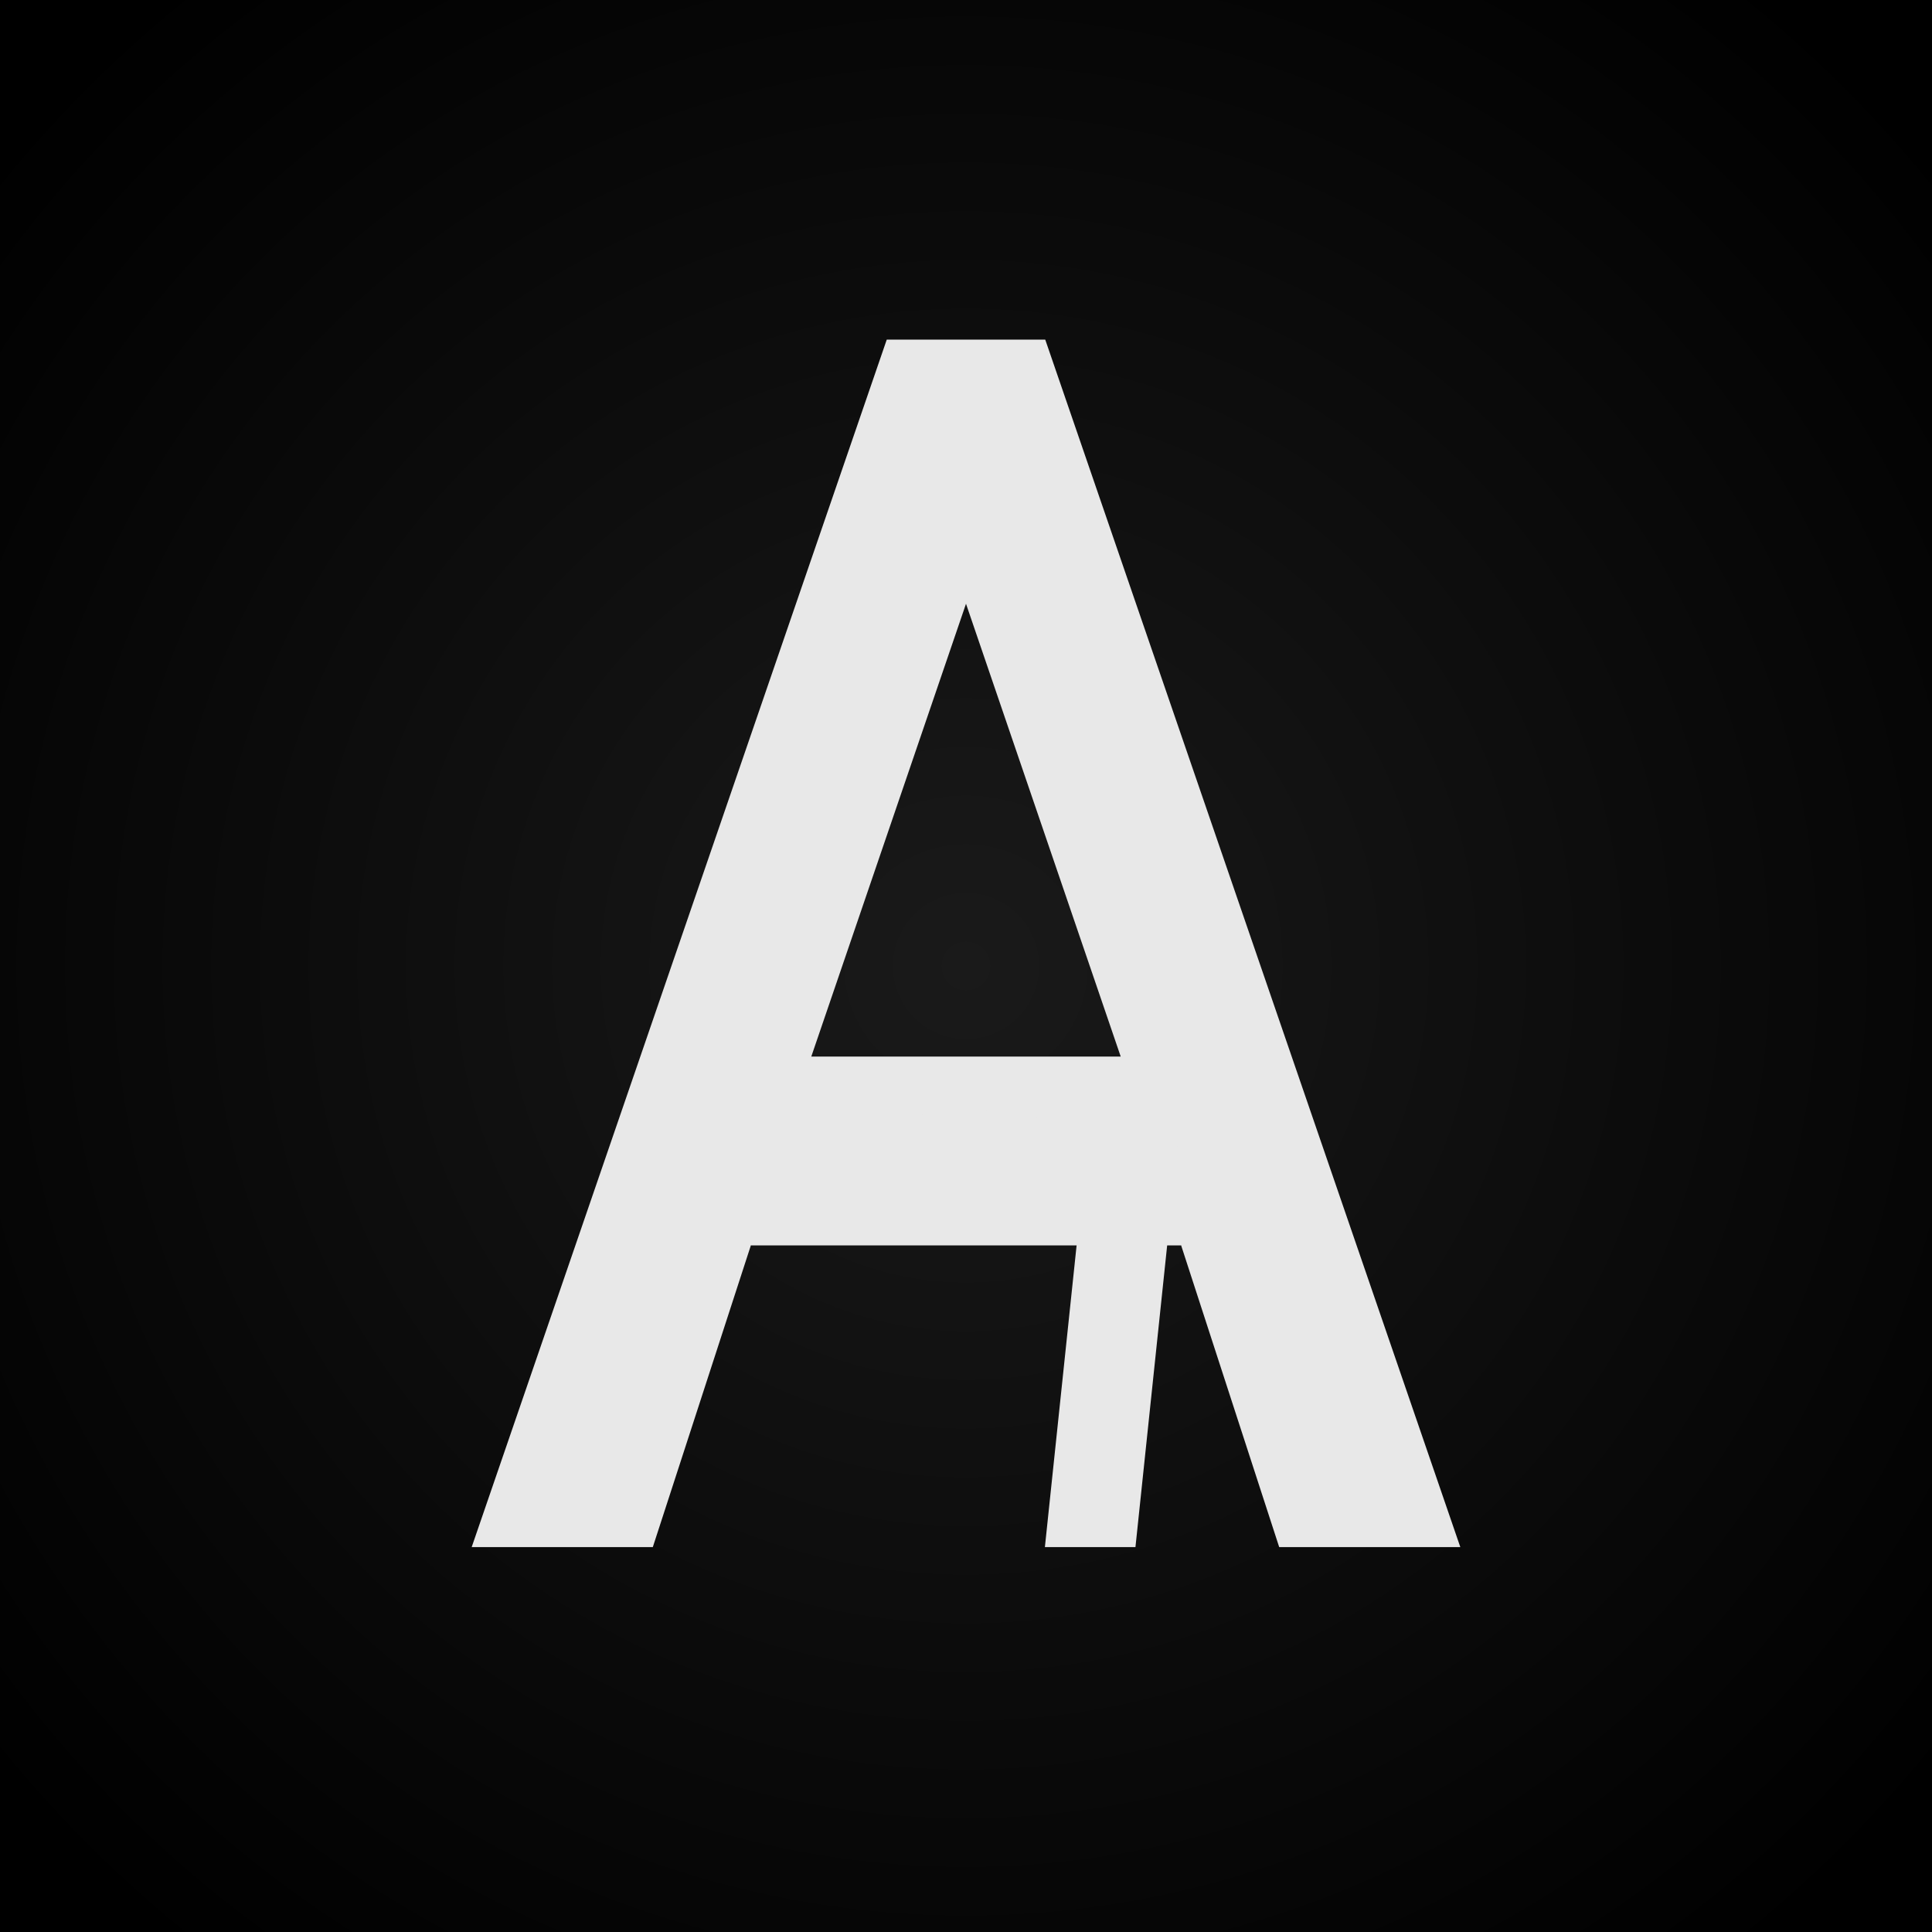
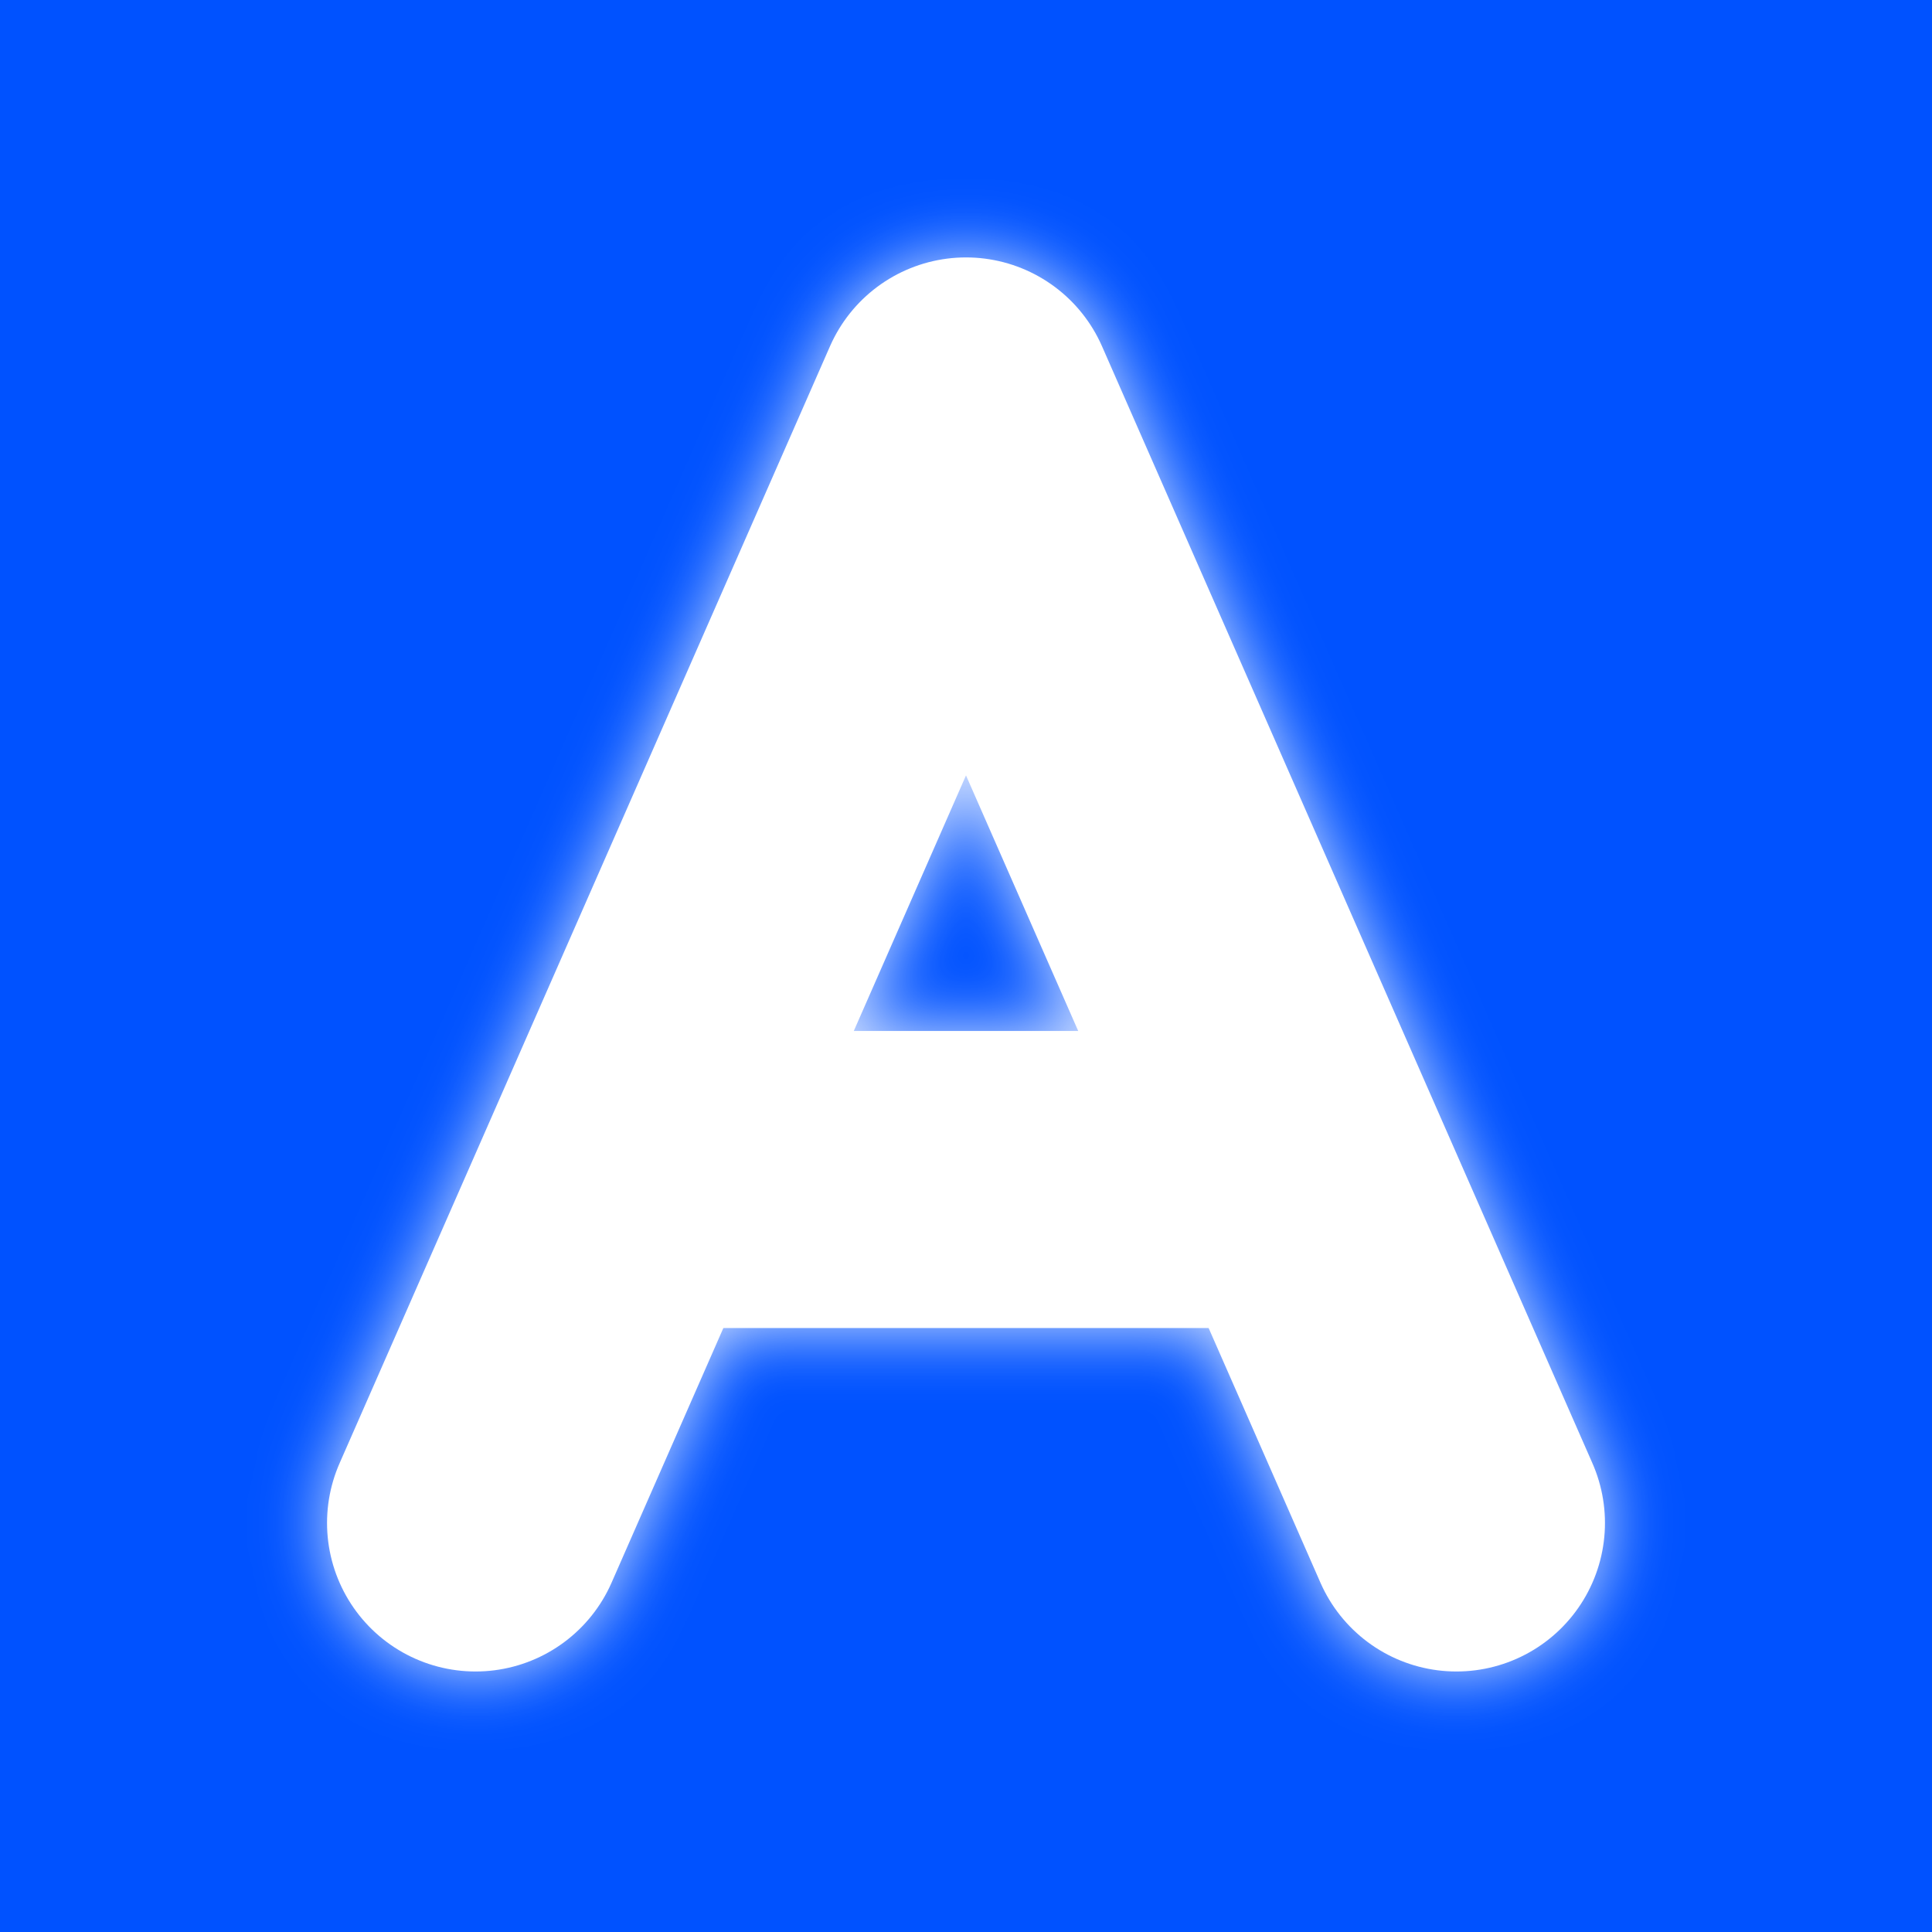
<svg xmlns="http://www.w3.org/2000/svg" viewBox="0 0 1024 1024">
-   <rect width="1024" height="1024" fill="#0a0a0a" />
-   <radialGradient id="vg" cx="50%" cy="50%" r="65%">
-     <stop offset="0%" stop-color="#1a1a1a" />
-     <stop offset="100%" stop-color="#000000" />
-   </radialGradient>
-   <rect width="1024" height="1024" fill="url(#vg)" />
-   <g fill="#e8e8e8">
-     <path d="       M 250 820       L 470 180       L 554 180       L 774 820       L 678 820       L 626 660       L 398 660       L 346 820       Z       M 430 560       L 594 560       L 512 320       Z     " fill-rule="evenodd" />
-     <path d="       M 398 660       Q 480 540 612 620       L 626 660       Z     " />
+   <defs>
+     <filter id="glow" x="-40%" y="-40%" width="180%" height="180%">
+       <feGaussianBlur stdDeviation="22" />
+     </filter>
+   </defs>
+   <rect width="1024" height="1024" fill="#0052FF" />
+   <g transform="translate(512 512) scale(0.82) translate(-512 -512)">
+     <g filter="url(#glow)" fill="none" stroke="#FFFFFF" stroke-width="192" stroke-linecap="round" stroke-linejoin="round" opacity="0.85">
+       <path d="M195 872 L512 150 L829 872" />
+       <path d="M293 650 L731 650" />
+     </g>
+     <g fill="none" stroke="#FFFFFF" stroke-width="192" stroke-linecap="round" stroke-linejoin="round">
+       <path d="M195 872 L512 150 L829 872" />
+       <path d="M293 650 L731 650" />
+     </g>
  </g>
-   <rect x="640" y="600" width="48" height="220" fill="#e8e8e8" transform="skewX(-6)" />
</svg>
